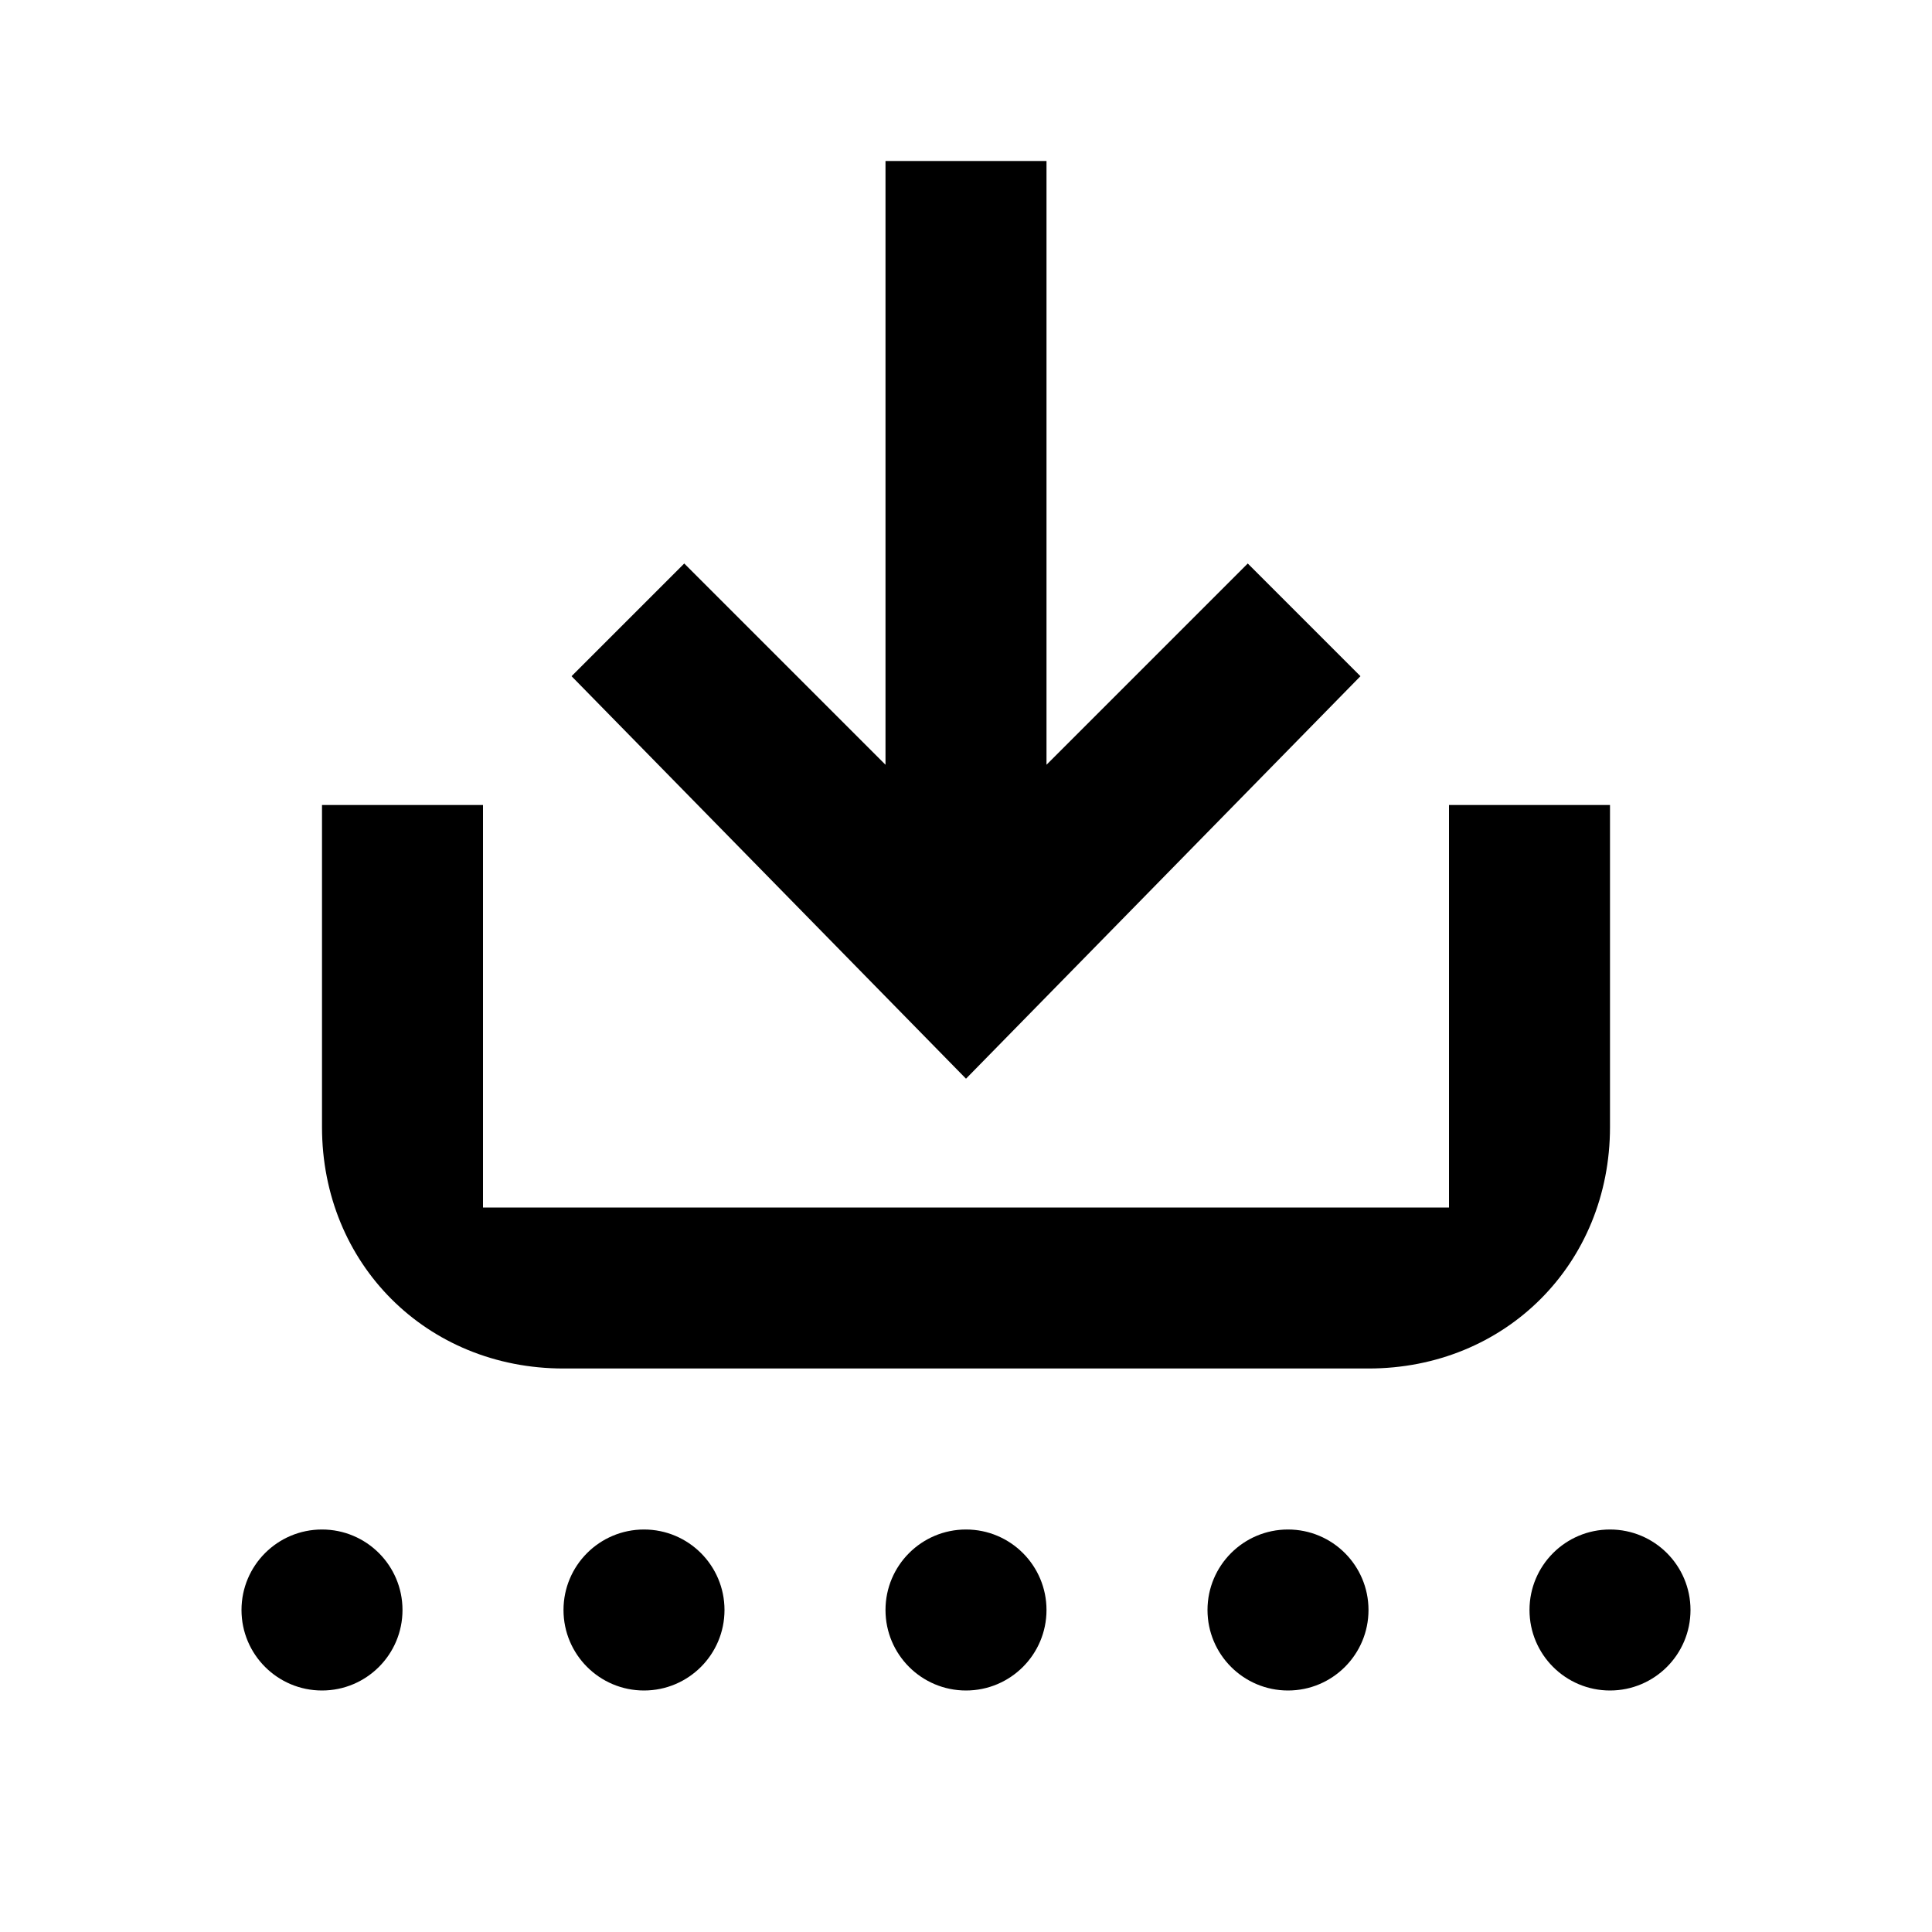
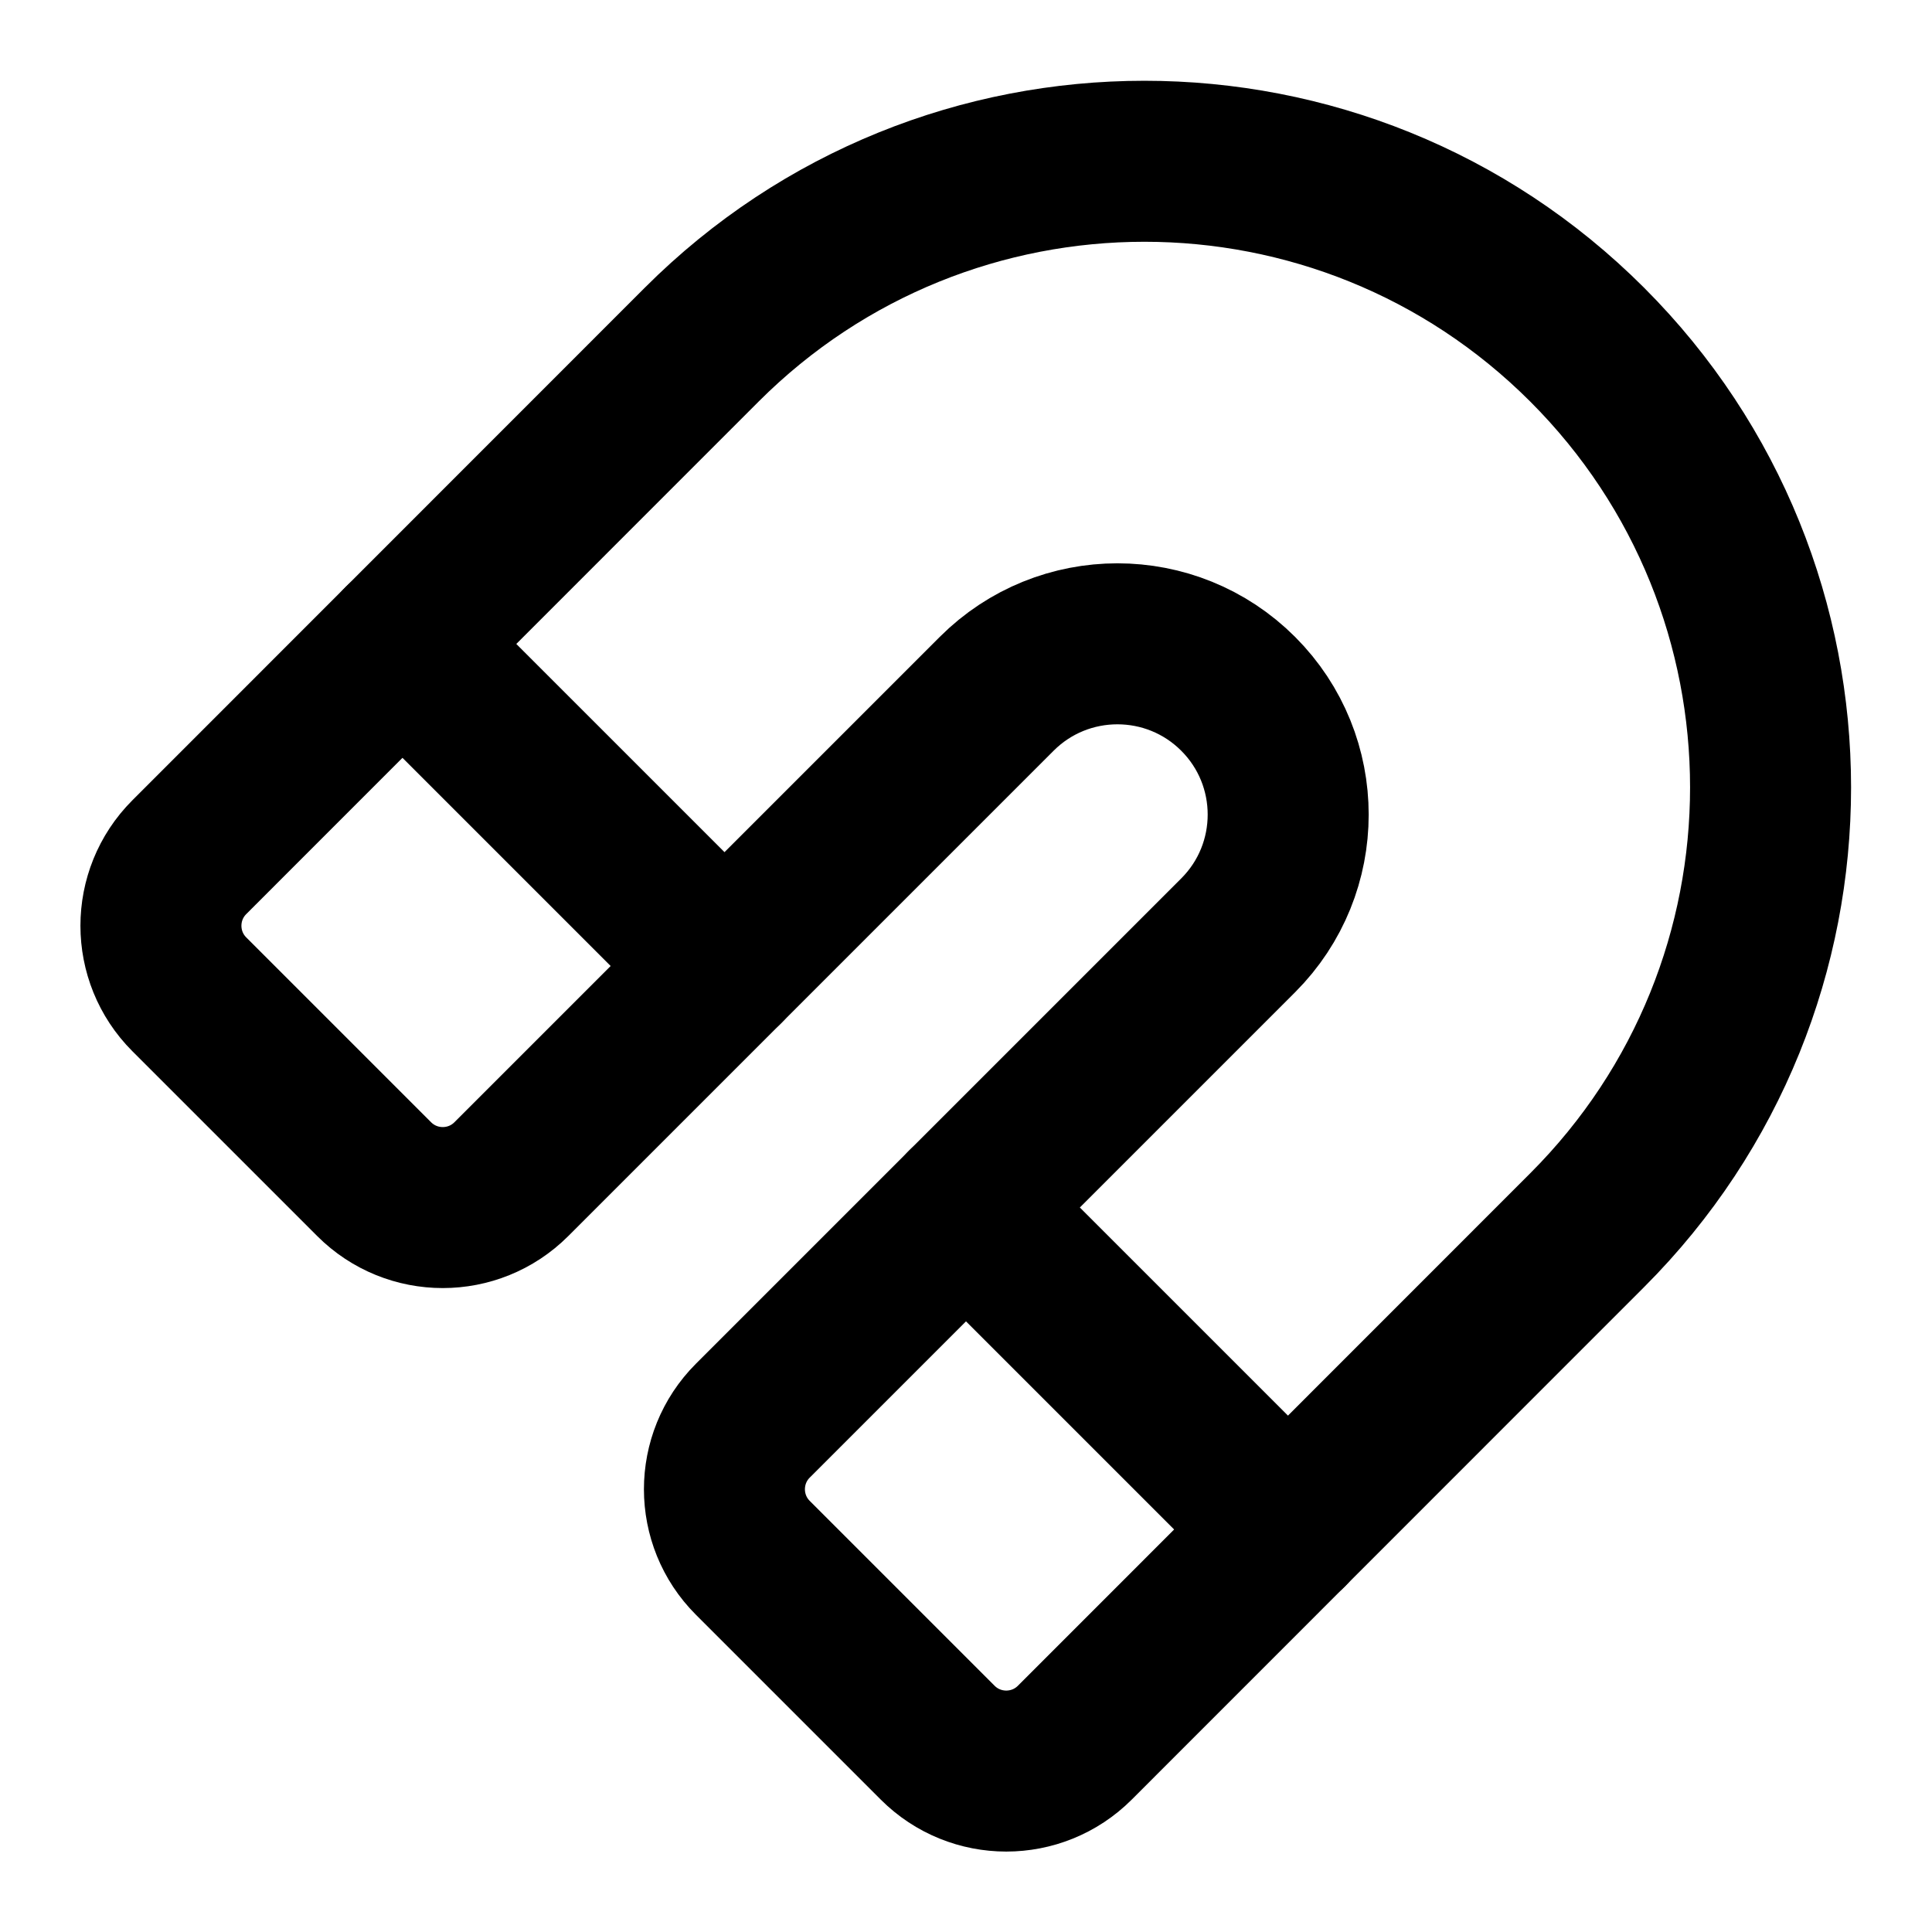
- <svg xmlns="http://www.w3.org/2000/svg" version="1.1" viewBox="0 0 24 24">
-   <polygon points="16.9,8.4 15.5,7 13,9.5 13,2 11,2 11,9.5 8.5,7 7.1,8.4 12,13.4" />
-   <path d="M20,14v-4h-2v5H6v-5H4v4c0,1.7,1.3,3,3,3h10C18.7,17,20,15.7,20,14z" />
-   <circle cx="4" cy="20" r="1" />
-   <circle cx="8" cy="20" r="1" />
-   <circle cx="12" cy="20" r="1" />
-   <circle cx="16" cy="20" r="1" />
-   <circle cx="20" cy="20" r="1" />
+ <svg xmlns="http://www.w3.org/2000/svg" width="24" height="24" viewBox="0 0 24 24" fill="none" stroke="currentColor" stroke-width="2" stroke-linecap="round" stroke-linejoin="round">
+   <path d="m12 15 4 4" />
+   <path d="M2.352 10.648a1.205 1.205 0 0 0 0 1.704l2.296 2.296a1.205 1.205 0 0 0 1.704 0l6.029-6.029a1 1 0 1 1 3 3l-6.029 6.029a1.205 1.205 0 0 0 0 1.704l2.296 2.296a1.205 1.205 0 0 0 1.704 0l6.365-6.367A1 1 0 0 0 8.716 4.282z" />
+   <path d="m5 8 4 4" />
</svg>
